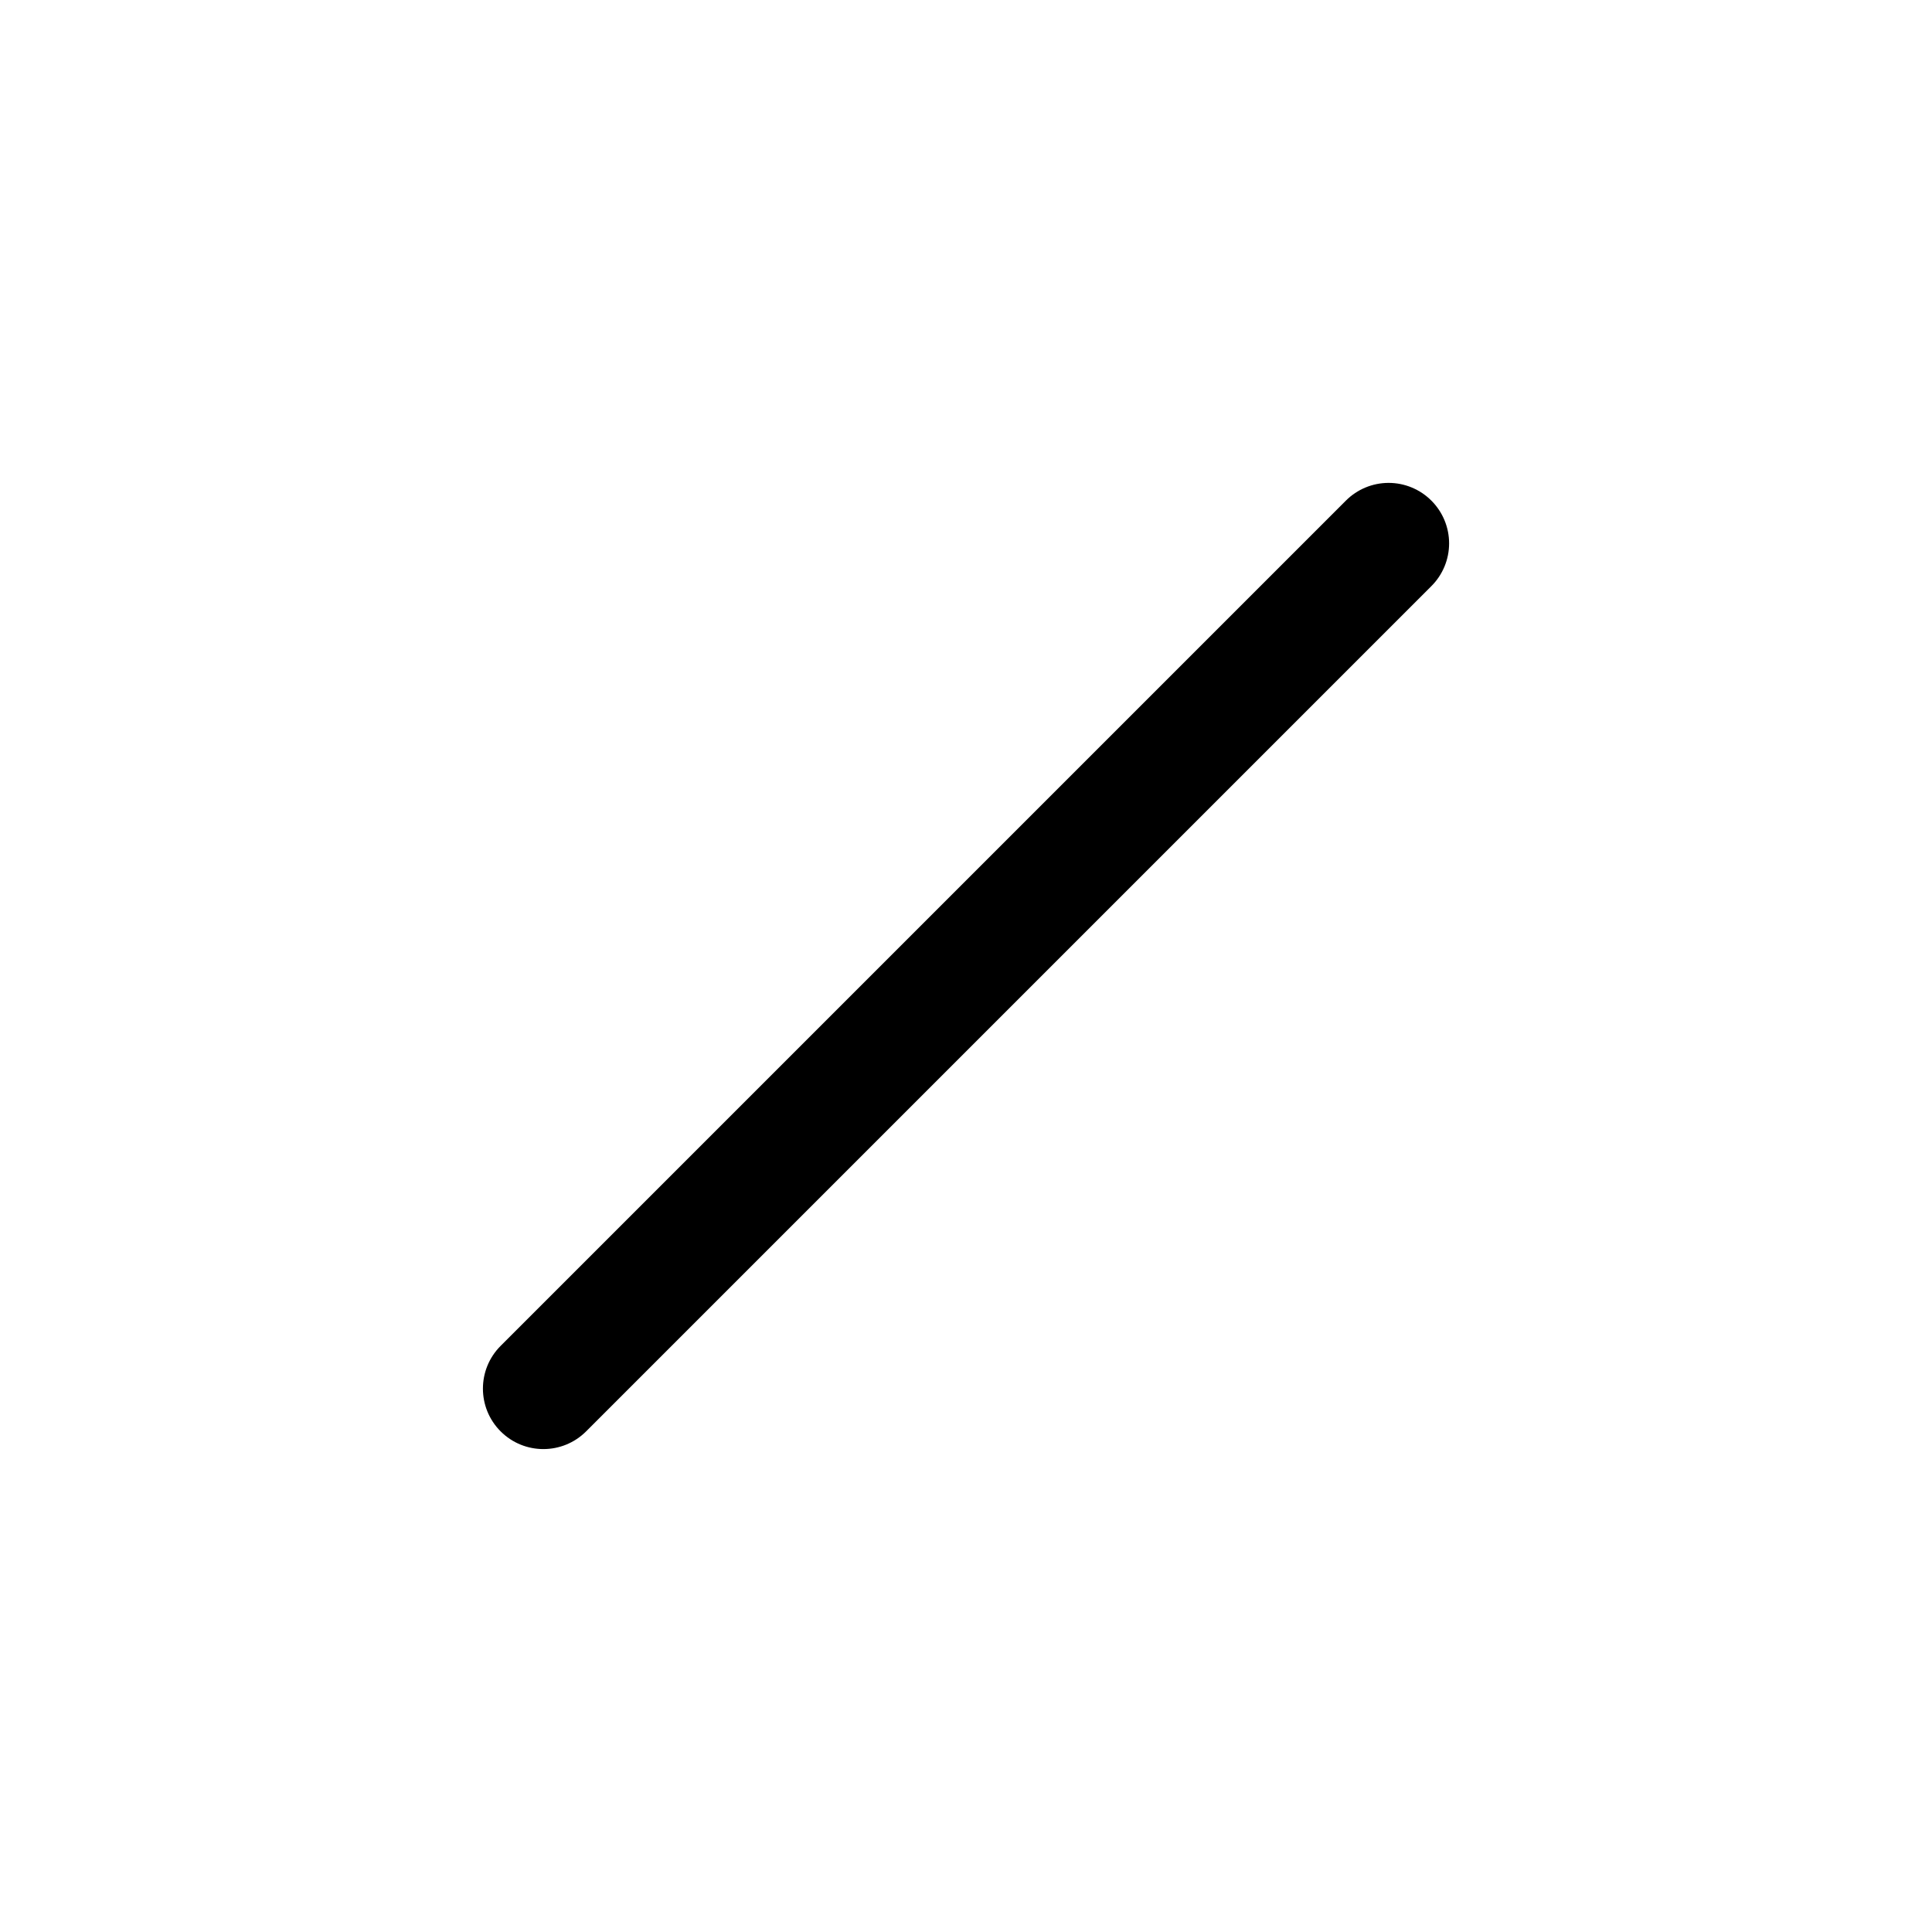
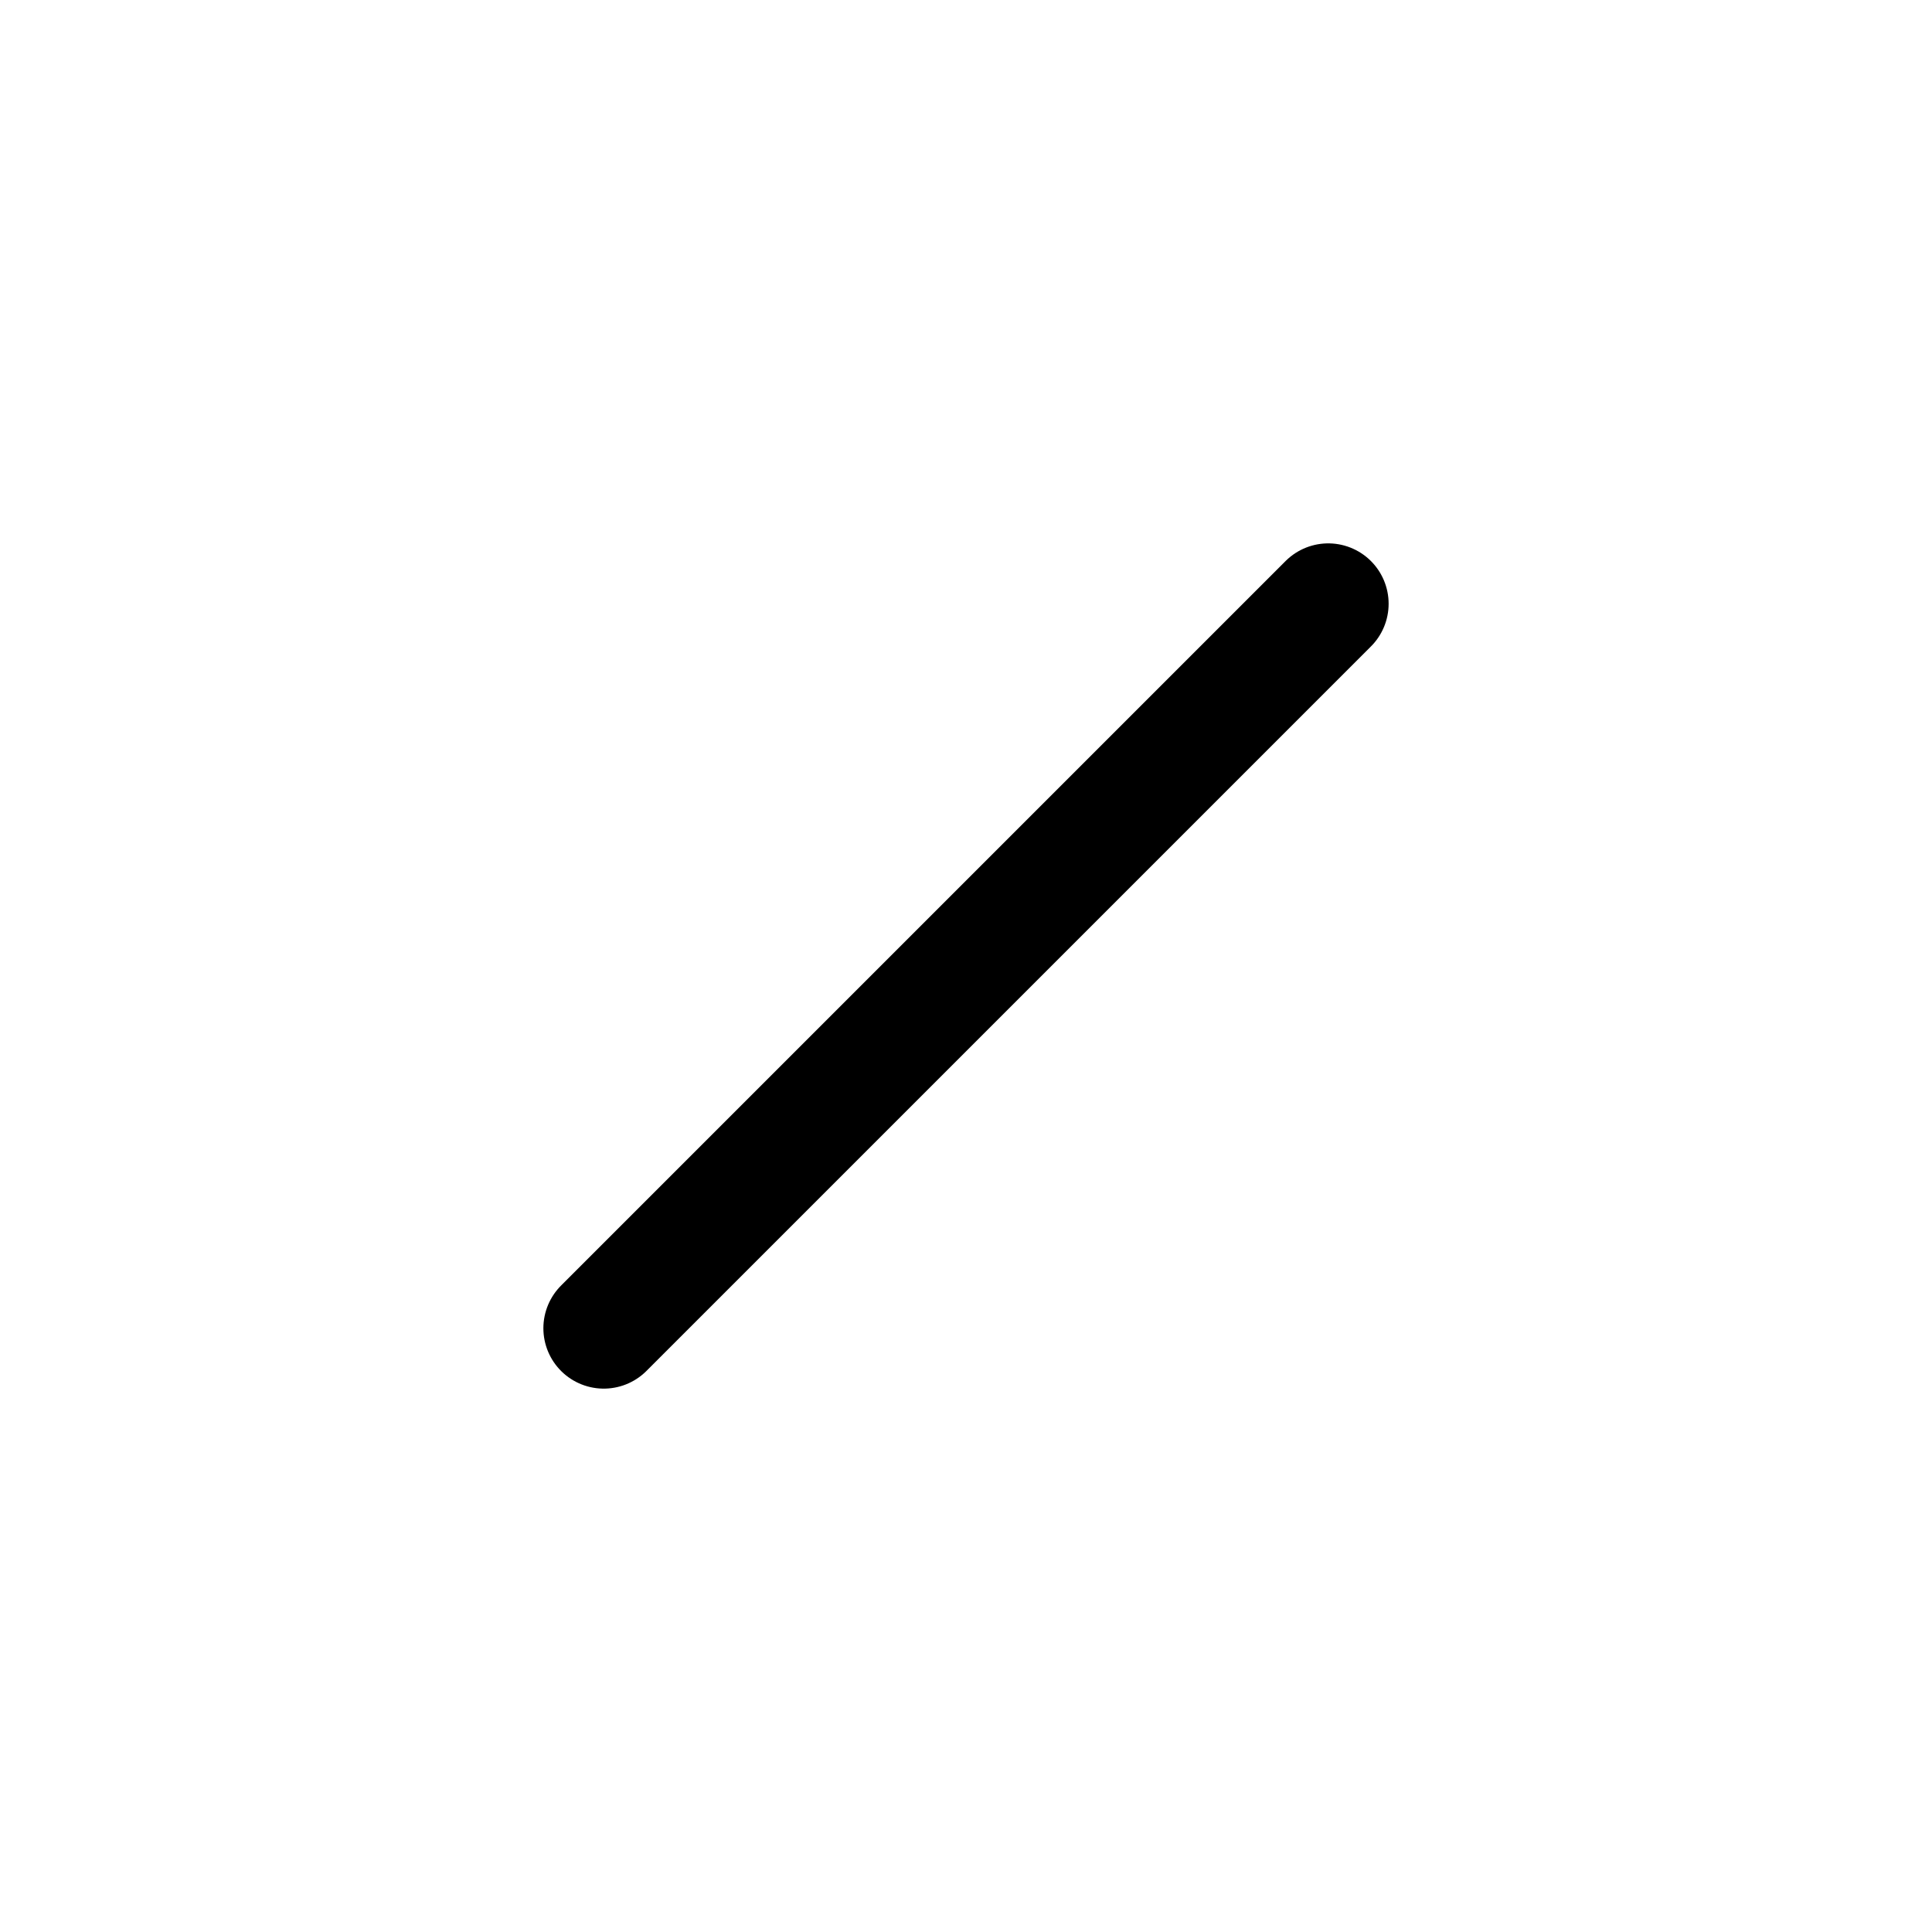
<svg xmlns="http://www.w3.org/2000/svg" width="1em" height="1em" viewBox="0 0 16 16" class="bi bi-slash" fill="currentColor">
-   <path fill-rule="evenodd" d="M11.854 4.146a.5.5 0 0 1 0 .708l-7 7a.5.5 0 0 1-.708-.708l7-7a.5.5 0 0 1 .708 0z" />
+   <path stroke="#000" stroke-linecap="round" stroke-linejoin="round" d="M5 11l6-6" />
</svg>
